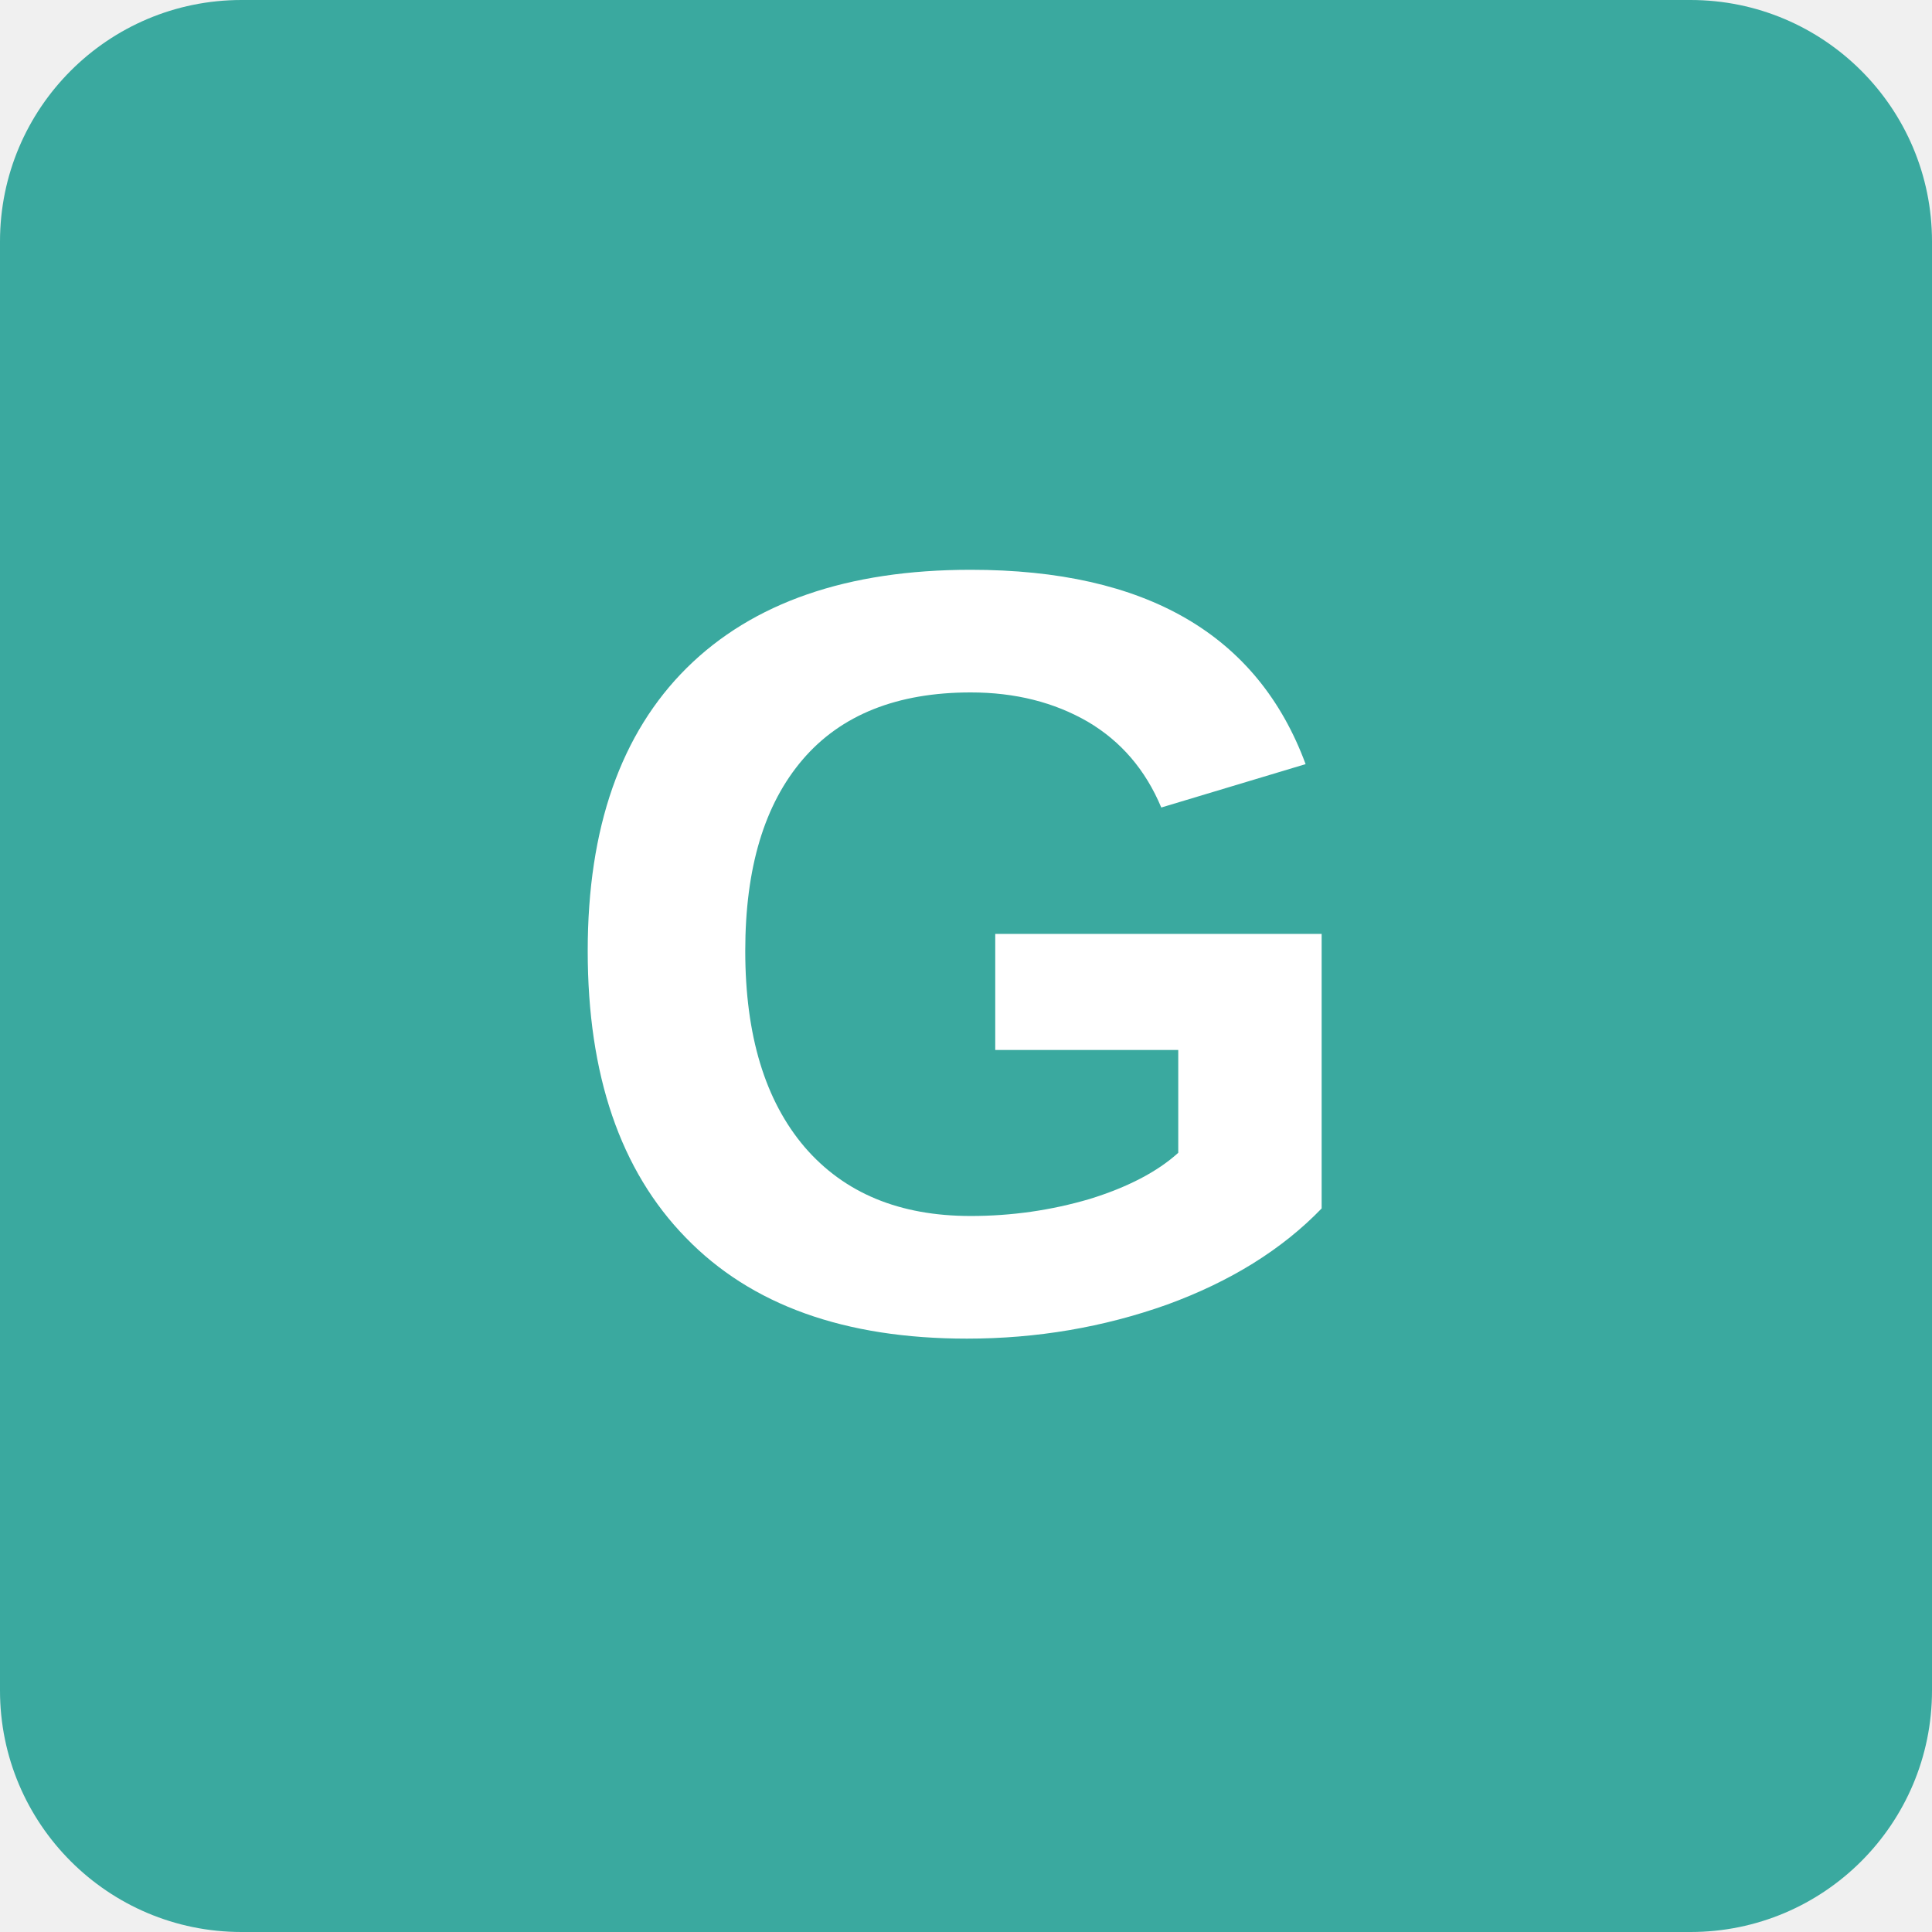
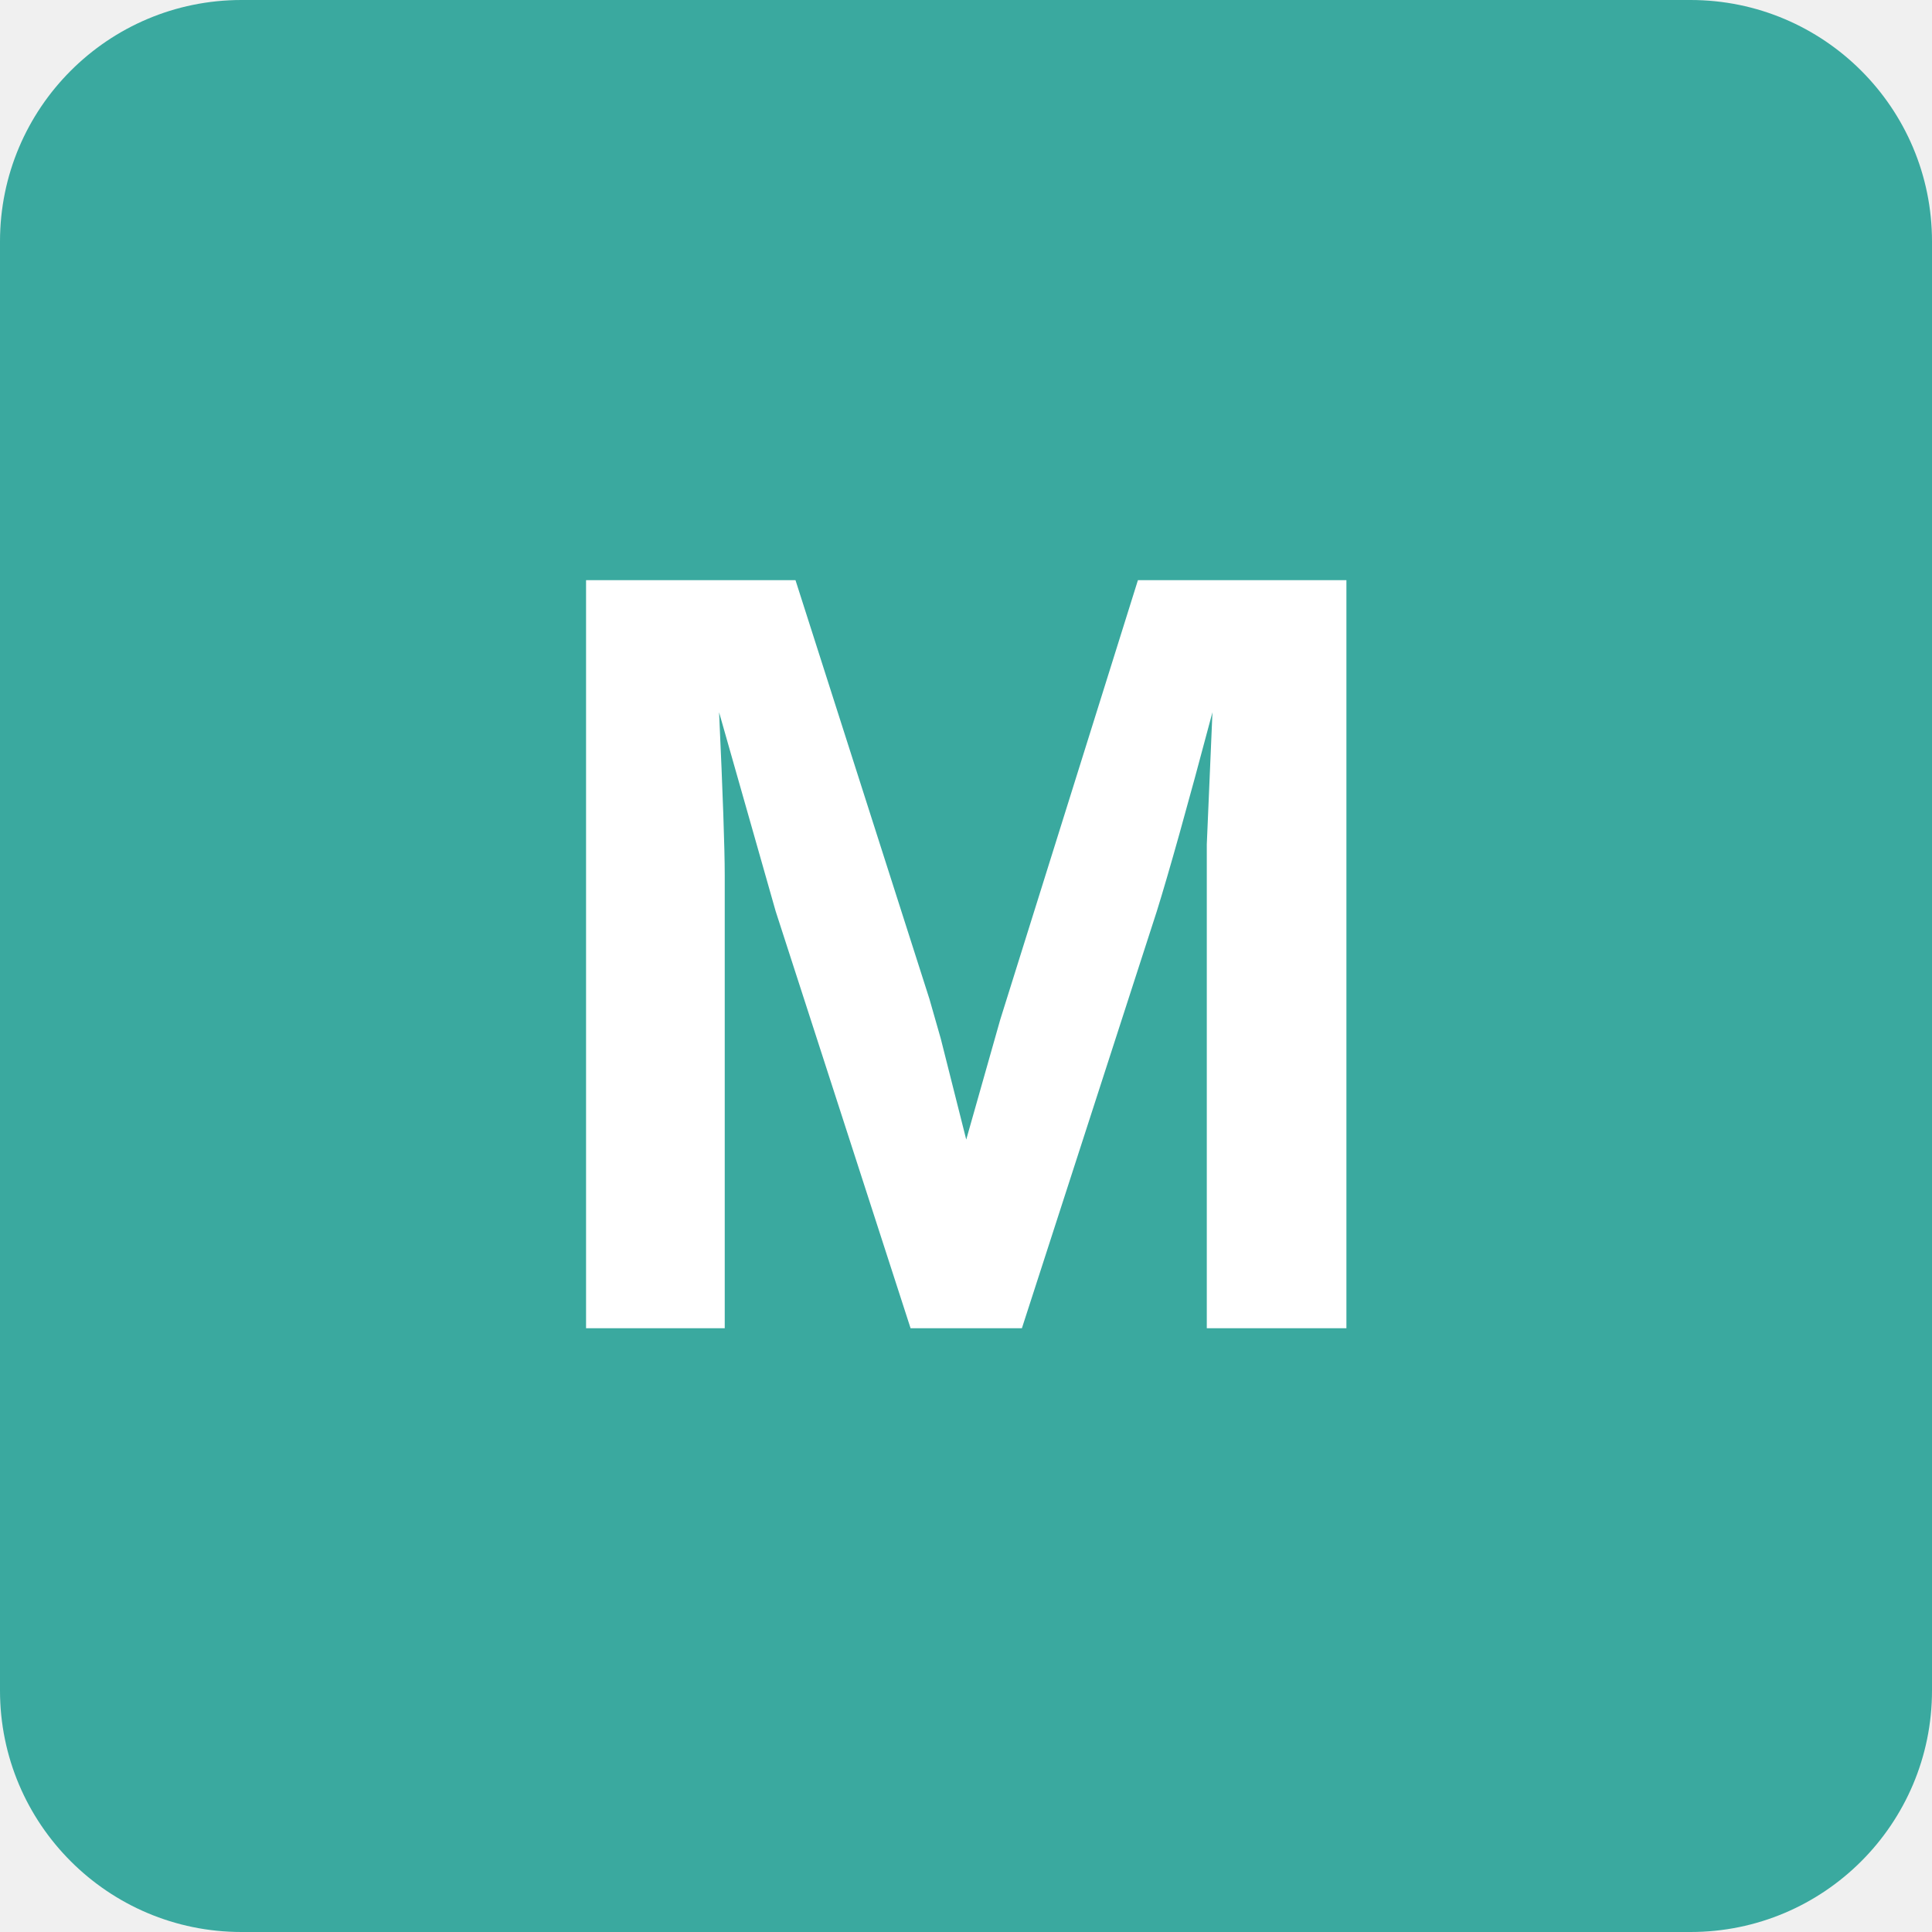
<svg xmlns="http://www.w3.org/2000/svg" width="32" height="32" viewBox="0 0 32 32" fill="none">
  <rect width="32" height="32" rx="4" fill="rgb(58, 169, 159)" />
-   <text x="16" y="22" font-family="Arial, sans-serif" font-size="18" font-weight="bold" text-anchor="middle" fill="white">G</text>
+   <text x="16" y="22" font-family="Arial, sans-serif" font-size="18" font-weight="bold" text-anchor="middle" fill="white">M</text>
</svg>
